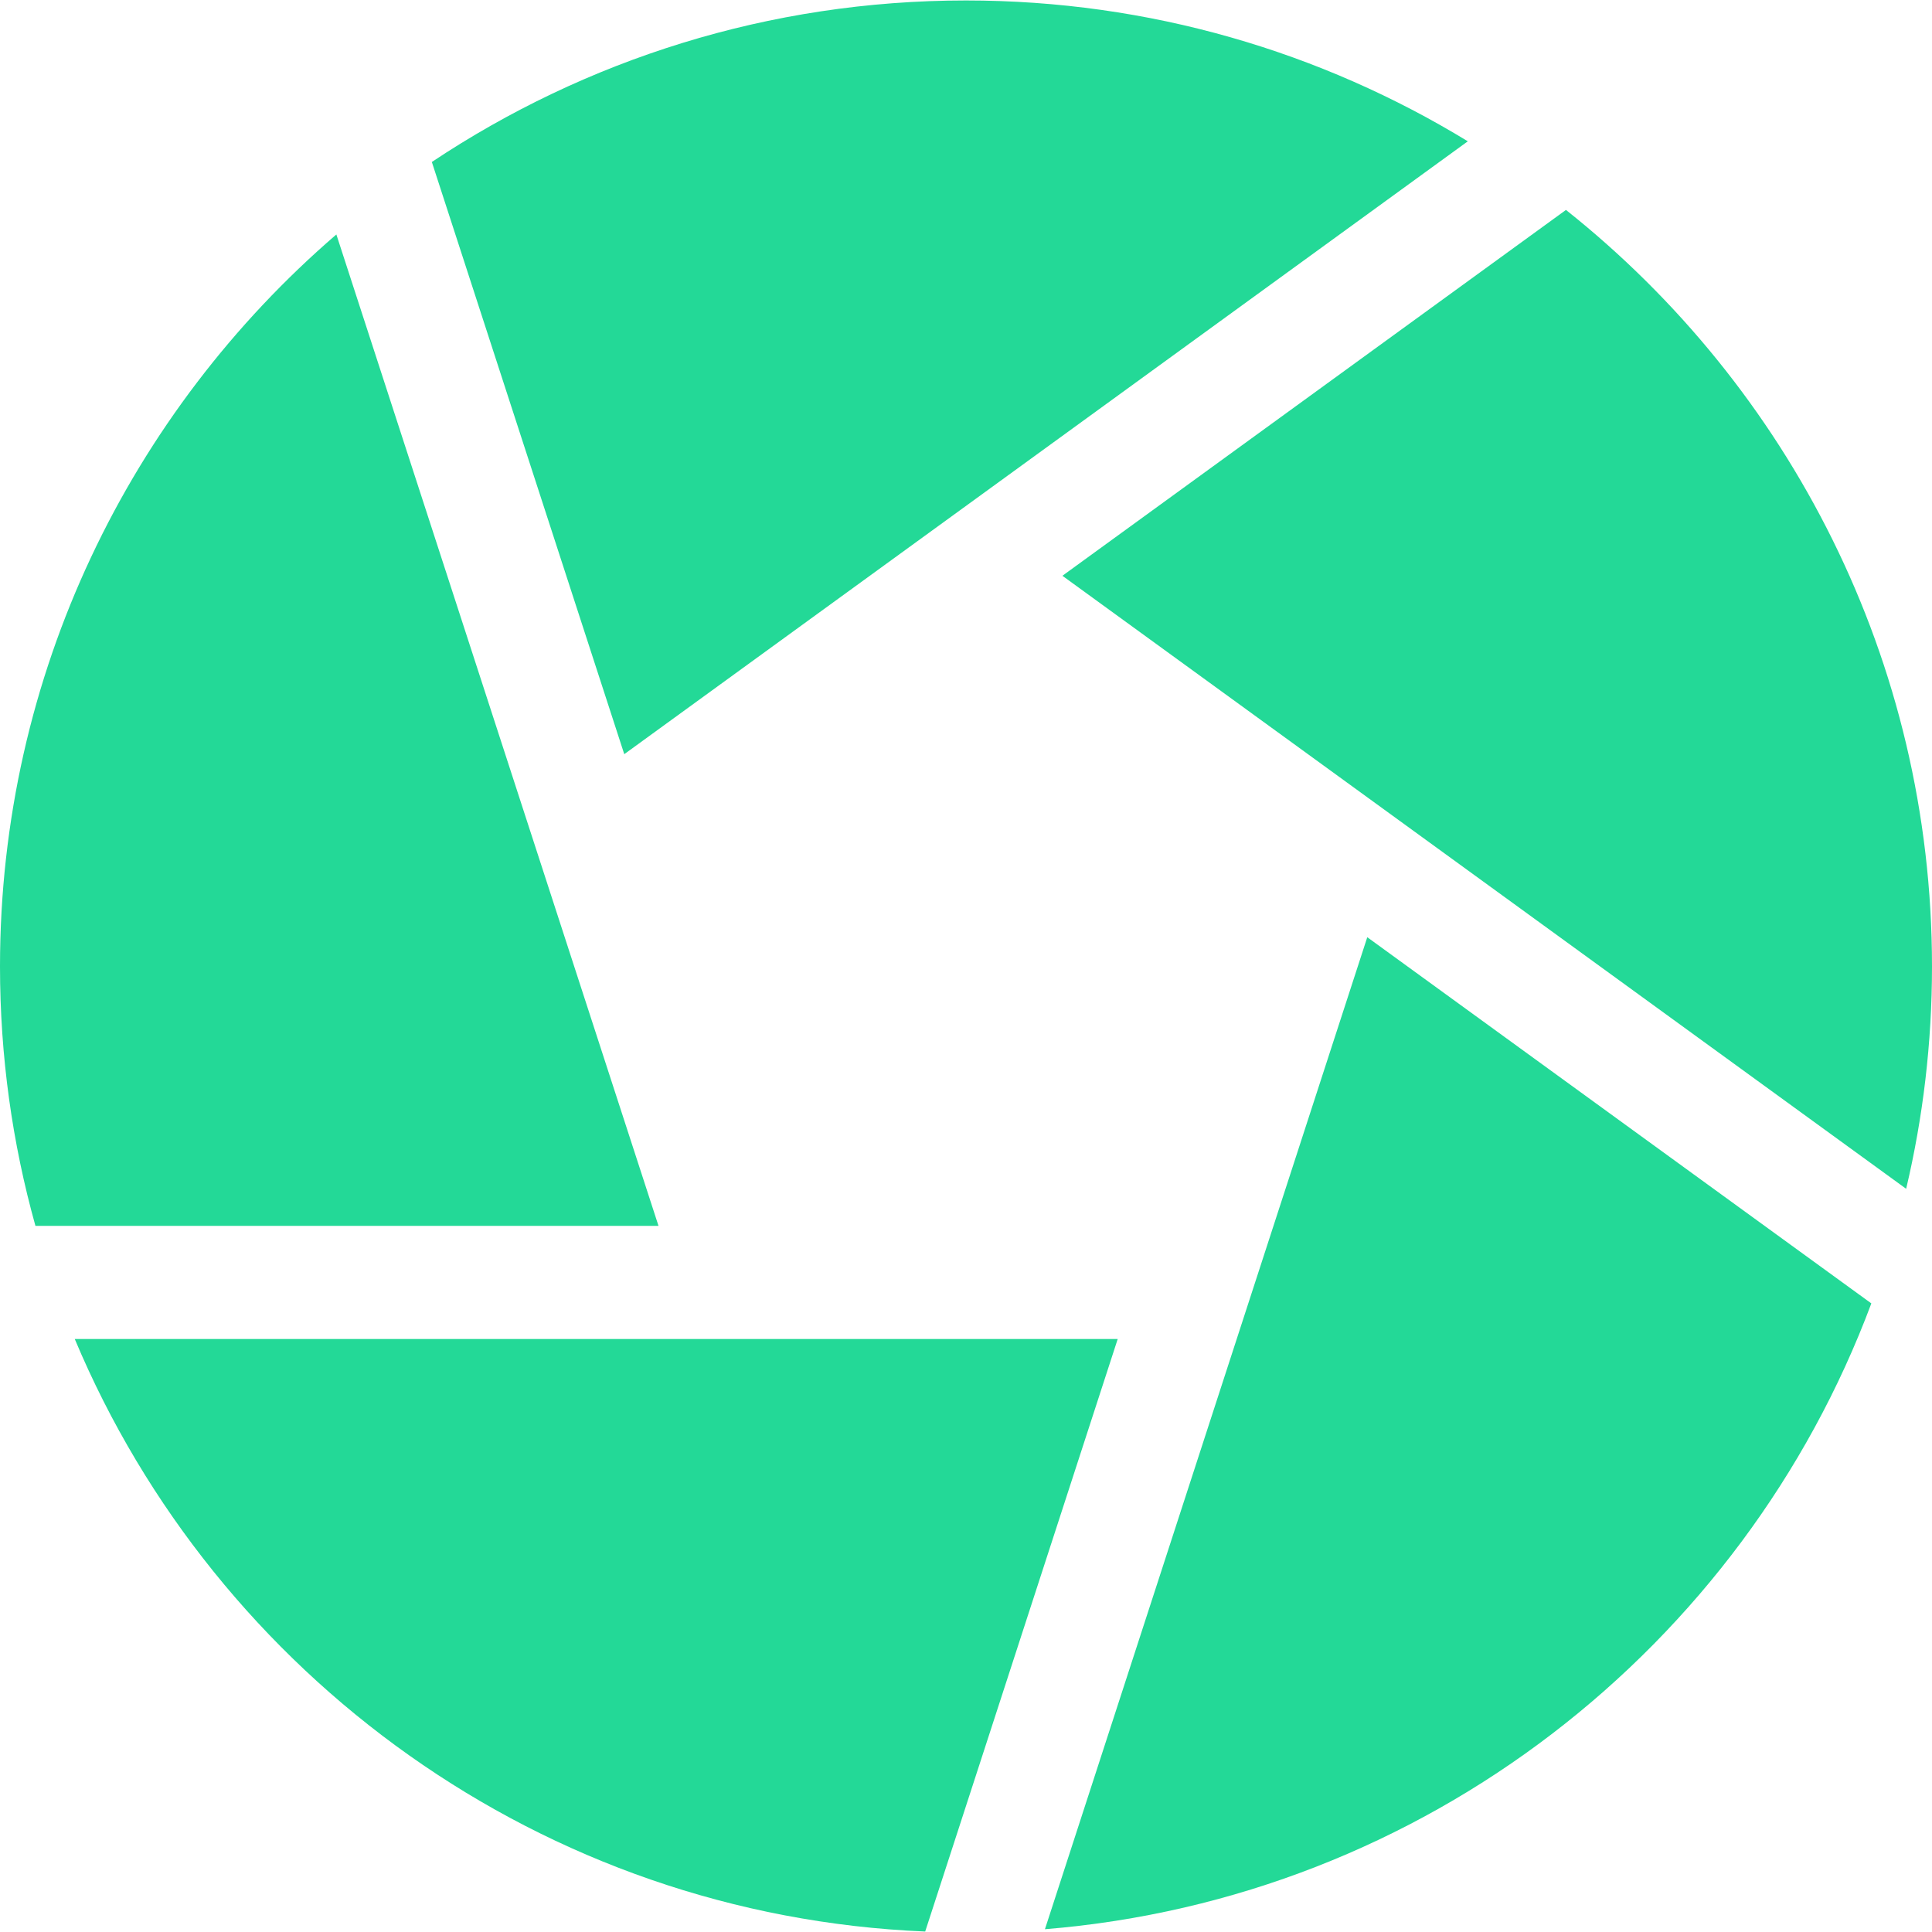
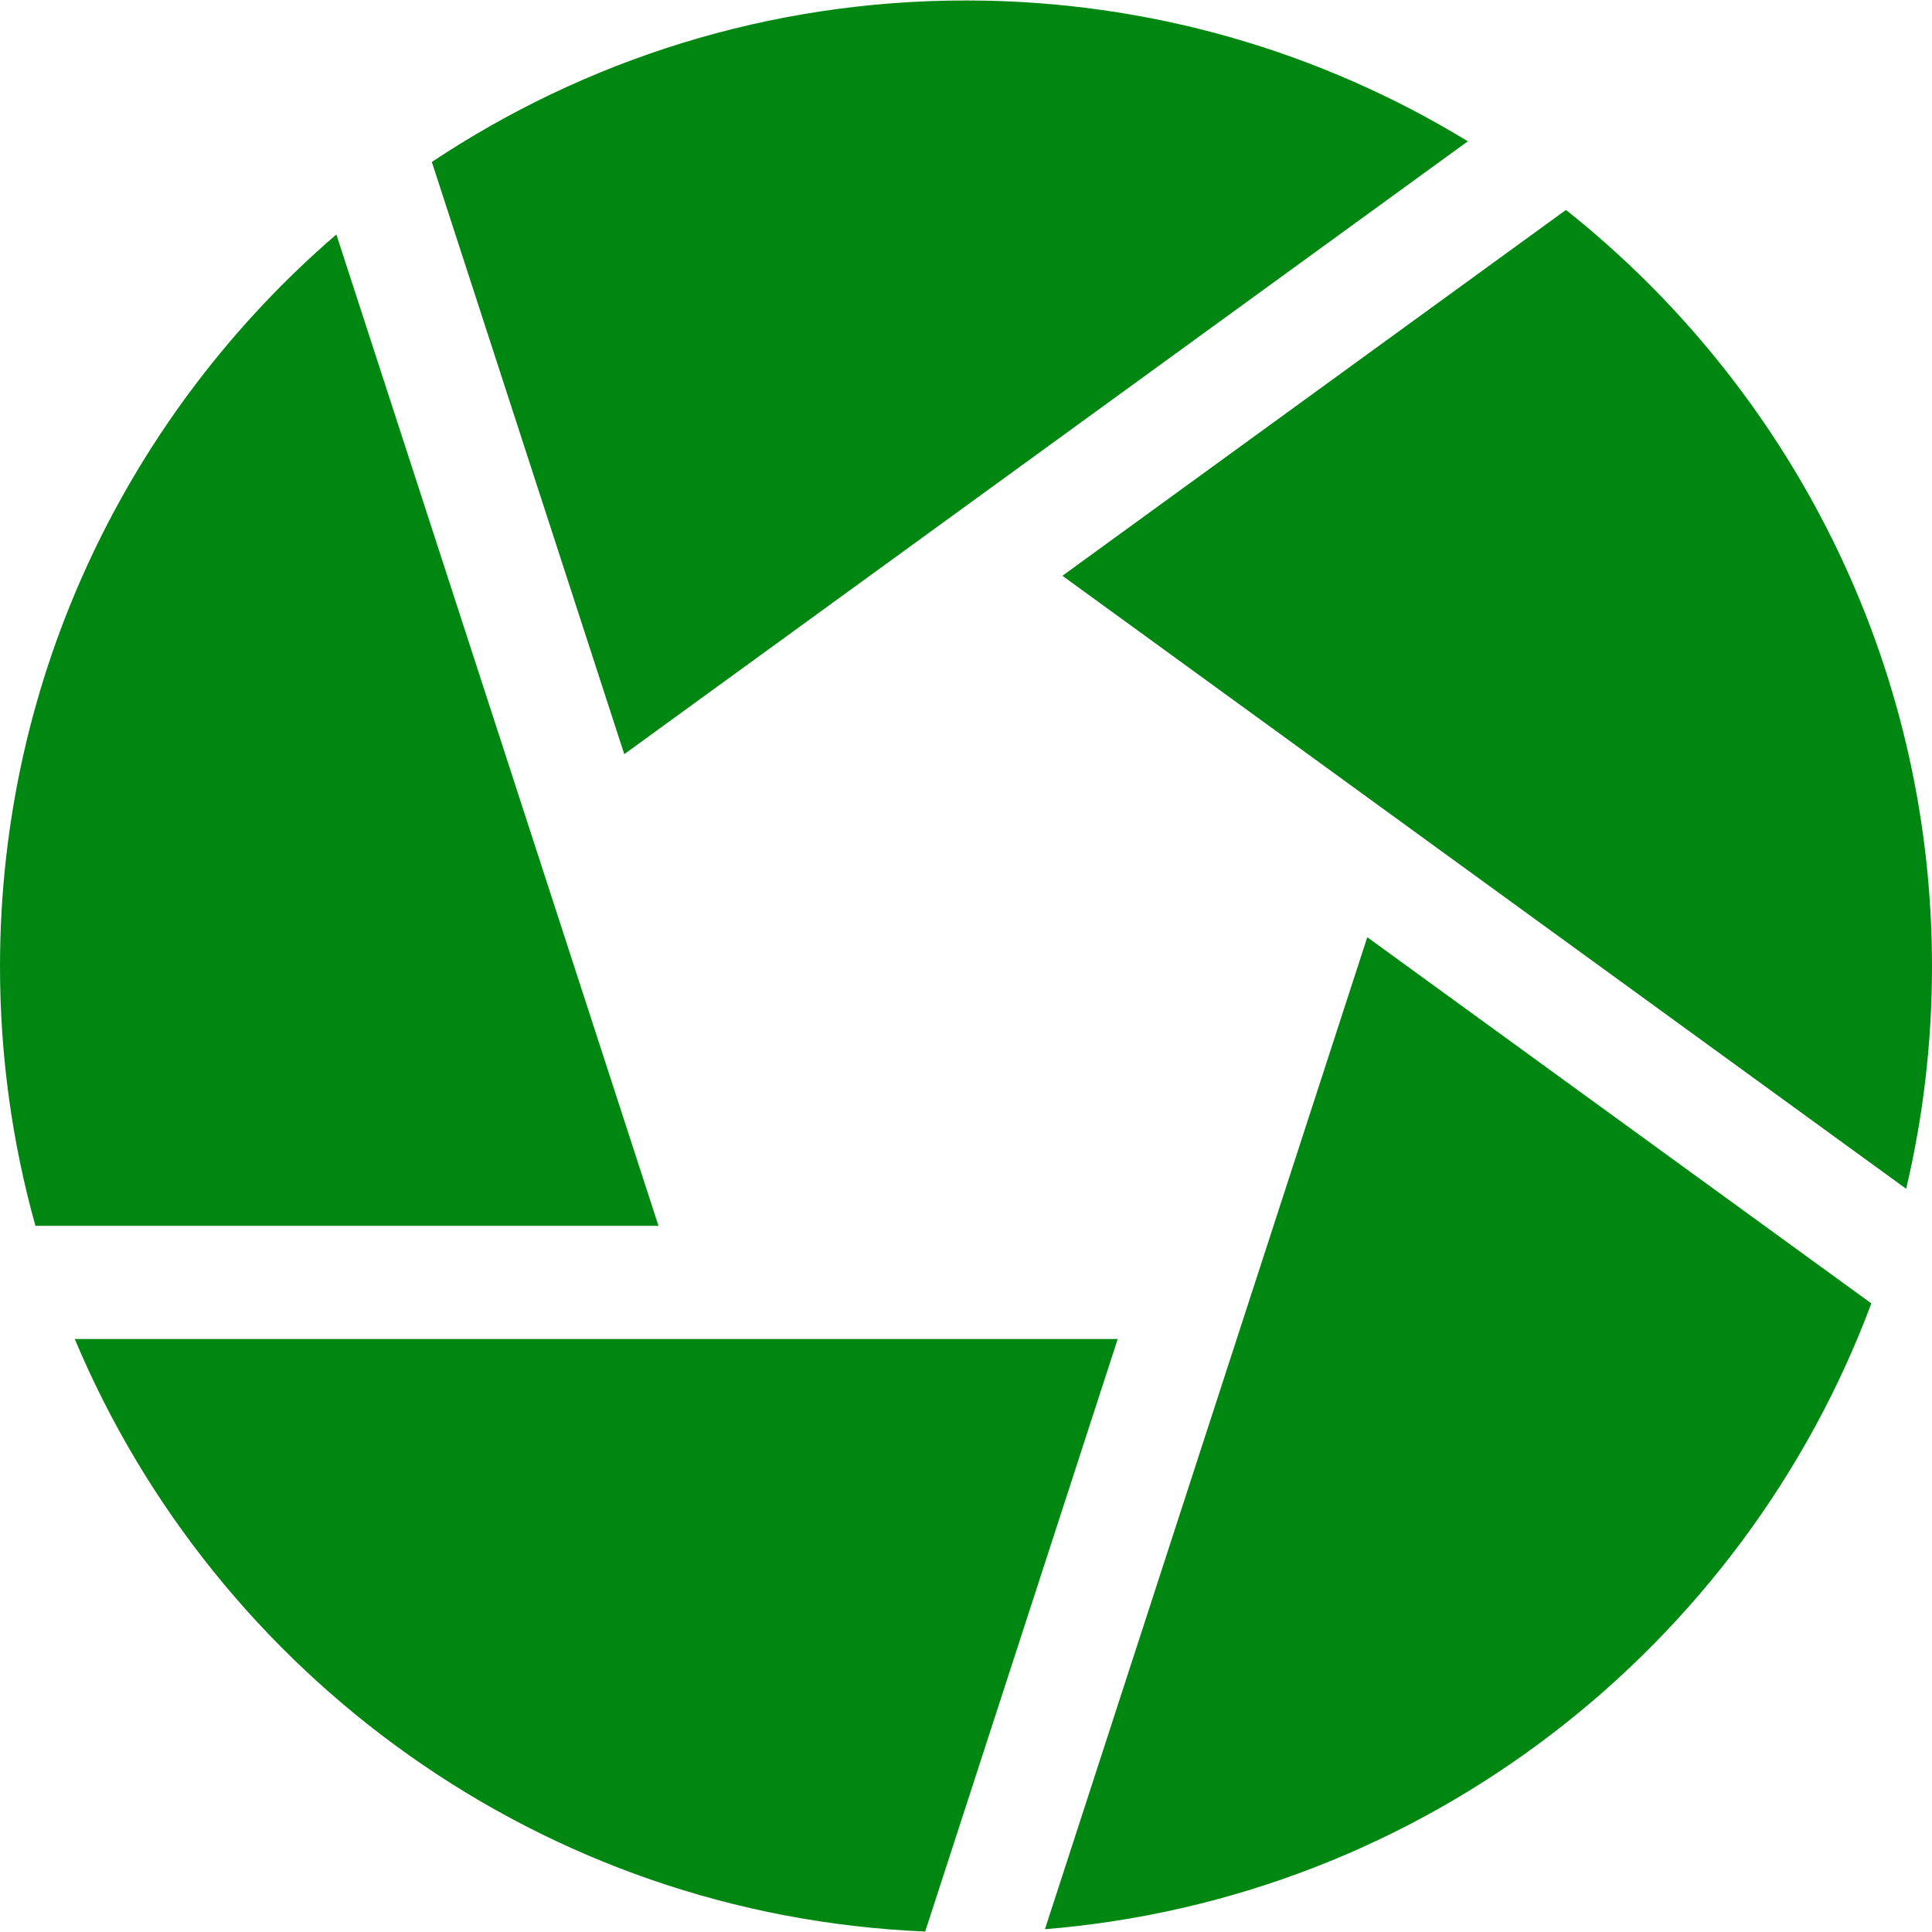
<svg xmlns="http://www.w3.org/2000/svg" width="50" height="50" viewBox="0 0 50 50" fill="none">
-   <path d="M40.527 5.433L27.495 14.901L49.331 30.766C49.768 28.918 50 26.991 50 25.012C50 17.089 46.295 10.017 40.527 5.433Z" fill="#23D997" />
-   <path d="M37.987 3.657C34.199 1.345 29.753 0.012 25 0.012C19.892 0.012 15.139 1.553 11.176 4.192L16.156 19.518L37.987 3.657Z" fill="#23D997" />
-   <path d="M8.705 6.068C3.378 10.656 0 17.447 0 25.012C0 27.337 0.32 29.588 0.917 31.725H17.042L8.705 6.068Z" fill="#23D997" />
-   <path d="M1.935 34.654C5.588 43.358 14.028 49.574 23.944 49.988L28.926 34.654H1.935Z" fill="#23D997" />
-   <path d="M27.043 49.928C36.872 49.129 45.111 42.62 48.43 33.732L35.385 24.255L27.043 49.928Z" fill="#23D997" />
+   <path d="M40.527 5.433L27.495 14.901L49.331 30.766C49.768 28.918 50 26.991 50 25.012C50 17.089 46.295 10.017 40.527 5.433Z" fill="#008711" />
+   <path d="M37.987 3.657C34.199 1.345 29.753 0.012 25 0.012C19.892 0.012 15.139 1.553 11.176 4.192L16.156 19.518L37.987 3.657Z" fill="#008711" />
+   <path d="M8.705 6.068C3.378 10.656 0 17.447 0 25.012C0 27.337 0.32 29.588 0.917 31.725H17.042L8.705 6.068Z" fill="#008711" />
+   <path d="M1.935 34.654C5.588 43.358 14.028 49.574 23.944 49.988L28.926 34.654H1.935Z" fill="#008711" />
+   <path d="M27.043 49.928C36.872 49.129 45.111 42.62 48.43 33.732L35.385 24.255L27.043 49.928Z" fill="#008711" />
</svg>
